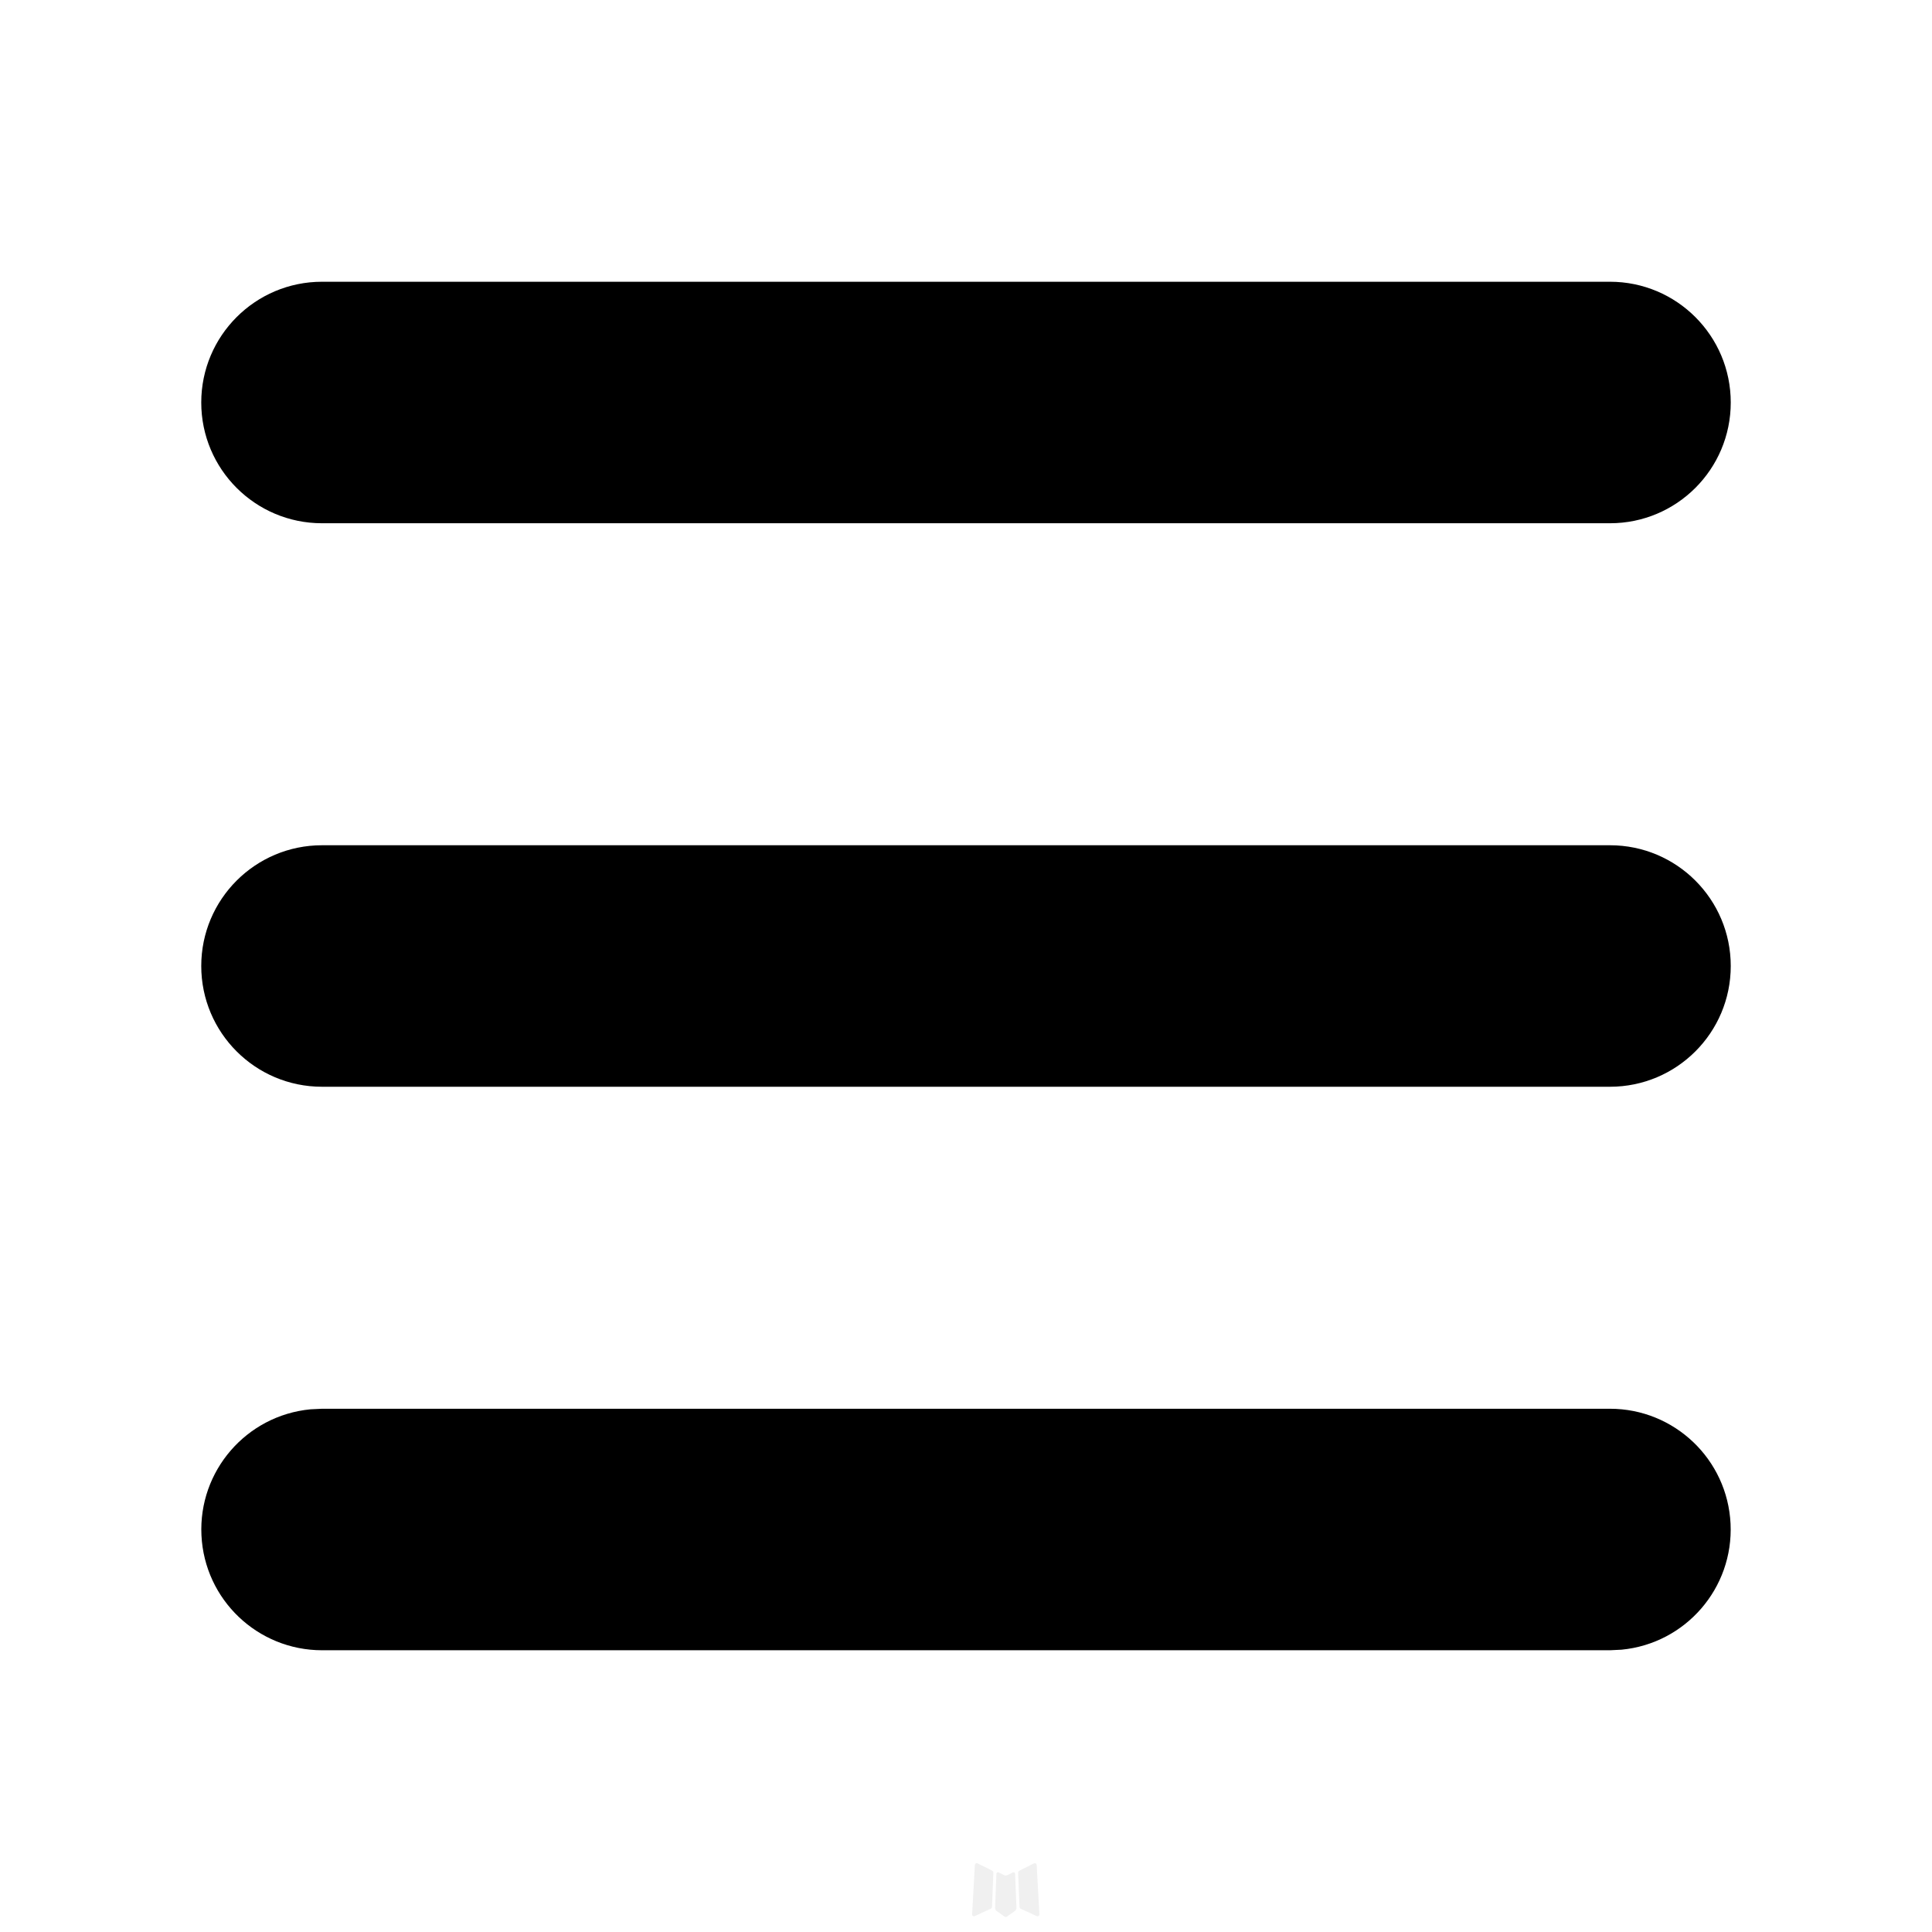
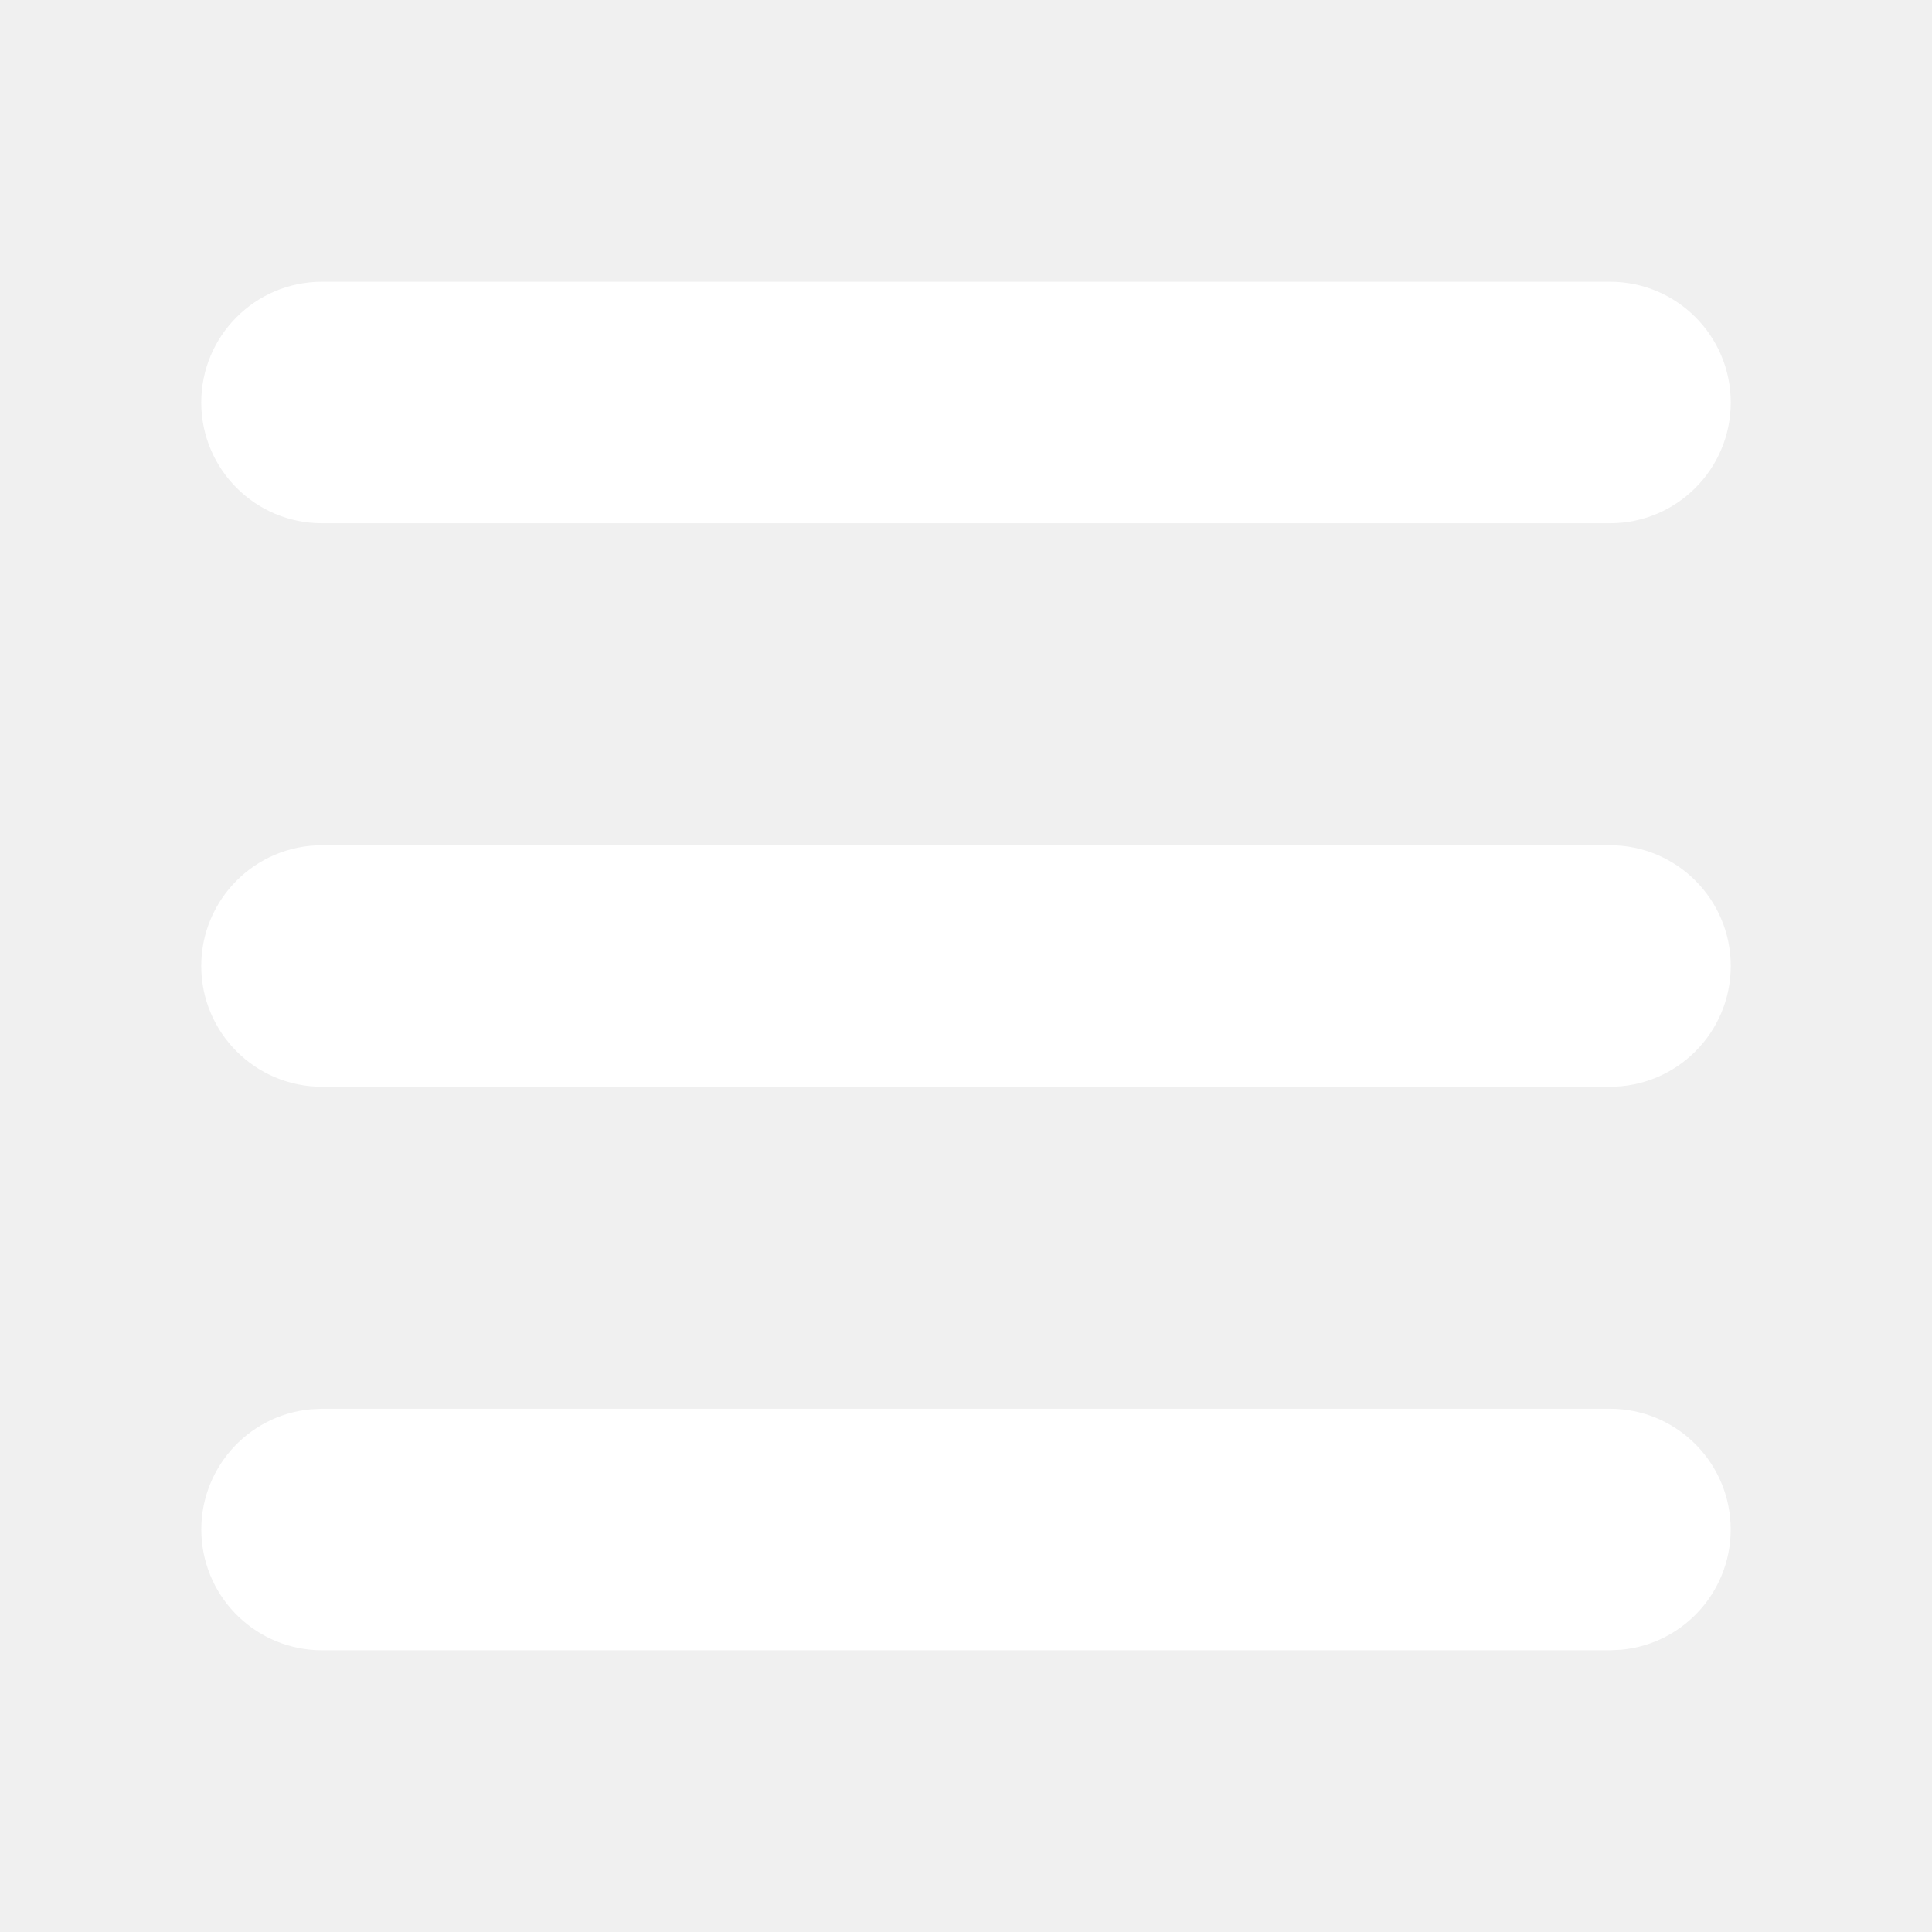
<svg xmlns="http://www.w3.org/2000/svg" width="2em" height="2em" viewBox="0 0 24 24">
-   <g fill="white">
+   <g fill="none">
    <path d="M24 0v24H0V0h24ZM12.593 23.258l-.011.002l-.071.035l-.02.004l-.014-.004l-.071-.035c-.01-.004-.019-.001-.024.005l-.004.01l-.017.428l.005.02l.01.013l.104.074l.015.004l.012-.004l.104-.074l.012-.016l.004-.017l-.017-.427c-.002-.01-.009-.017-.017-.018Zm.265-.113l-.013.002l-.185.093l-.01.01l-.003.011l.018.43l.005.012l.008.007l.201.093c.012.004.023 0 .029-.008l.004-.014l-.034-.614c-.003-.012-.01-.02-.02-.022Zm-.715.002a.023.023 0 0 0-.027.006l-.006.014l-.034.614c0 .012.007.02.017.024l.015-.002l.201-.093l.01-.008l.004-.011l.017-.43l-.003-.012l-.01-.01l-.184-.092Z" />
-     <path fill="currentColor" d="M20 17.5a1.5 1.5 0 0 1 .144 2.993L20 20.5H4a1.5 1.5 0 0 1-.144-2.993L4 17.5h16Zm0-7a1.5 1.5 0 0 1 0 3H4a1.5 1.5 0 0 1 0-3h16Zm0-7a1.5 1.5 0 0 1 0 3H4a1.5 1.5 0 1 1 0-3h16Z" />
+     <path fill="#fff" d="M20 17.5a1.5 1.5 0 0 1 .144 2.993L20 20.5H4a1.5 1.5 0 0 1-.144-2.993L4 17.5h16Zm0-7a1.5 1.5 0 0 1 0 3H4a1.5 1.5 0 0 1 0-3h16Zm0-7a1.5 1.5 0 0 1 0 3H4a1.5 1.5 0 1 1 0-3h16Z" />
  </g>
</svg>
